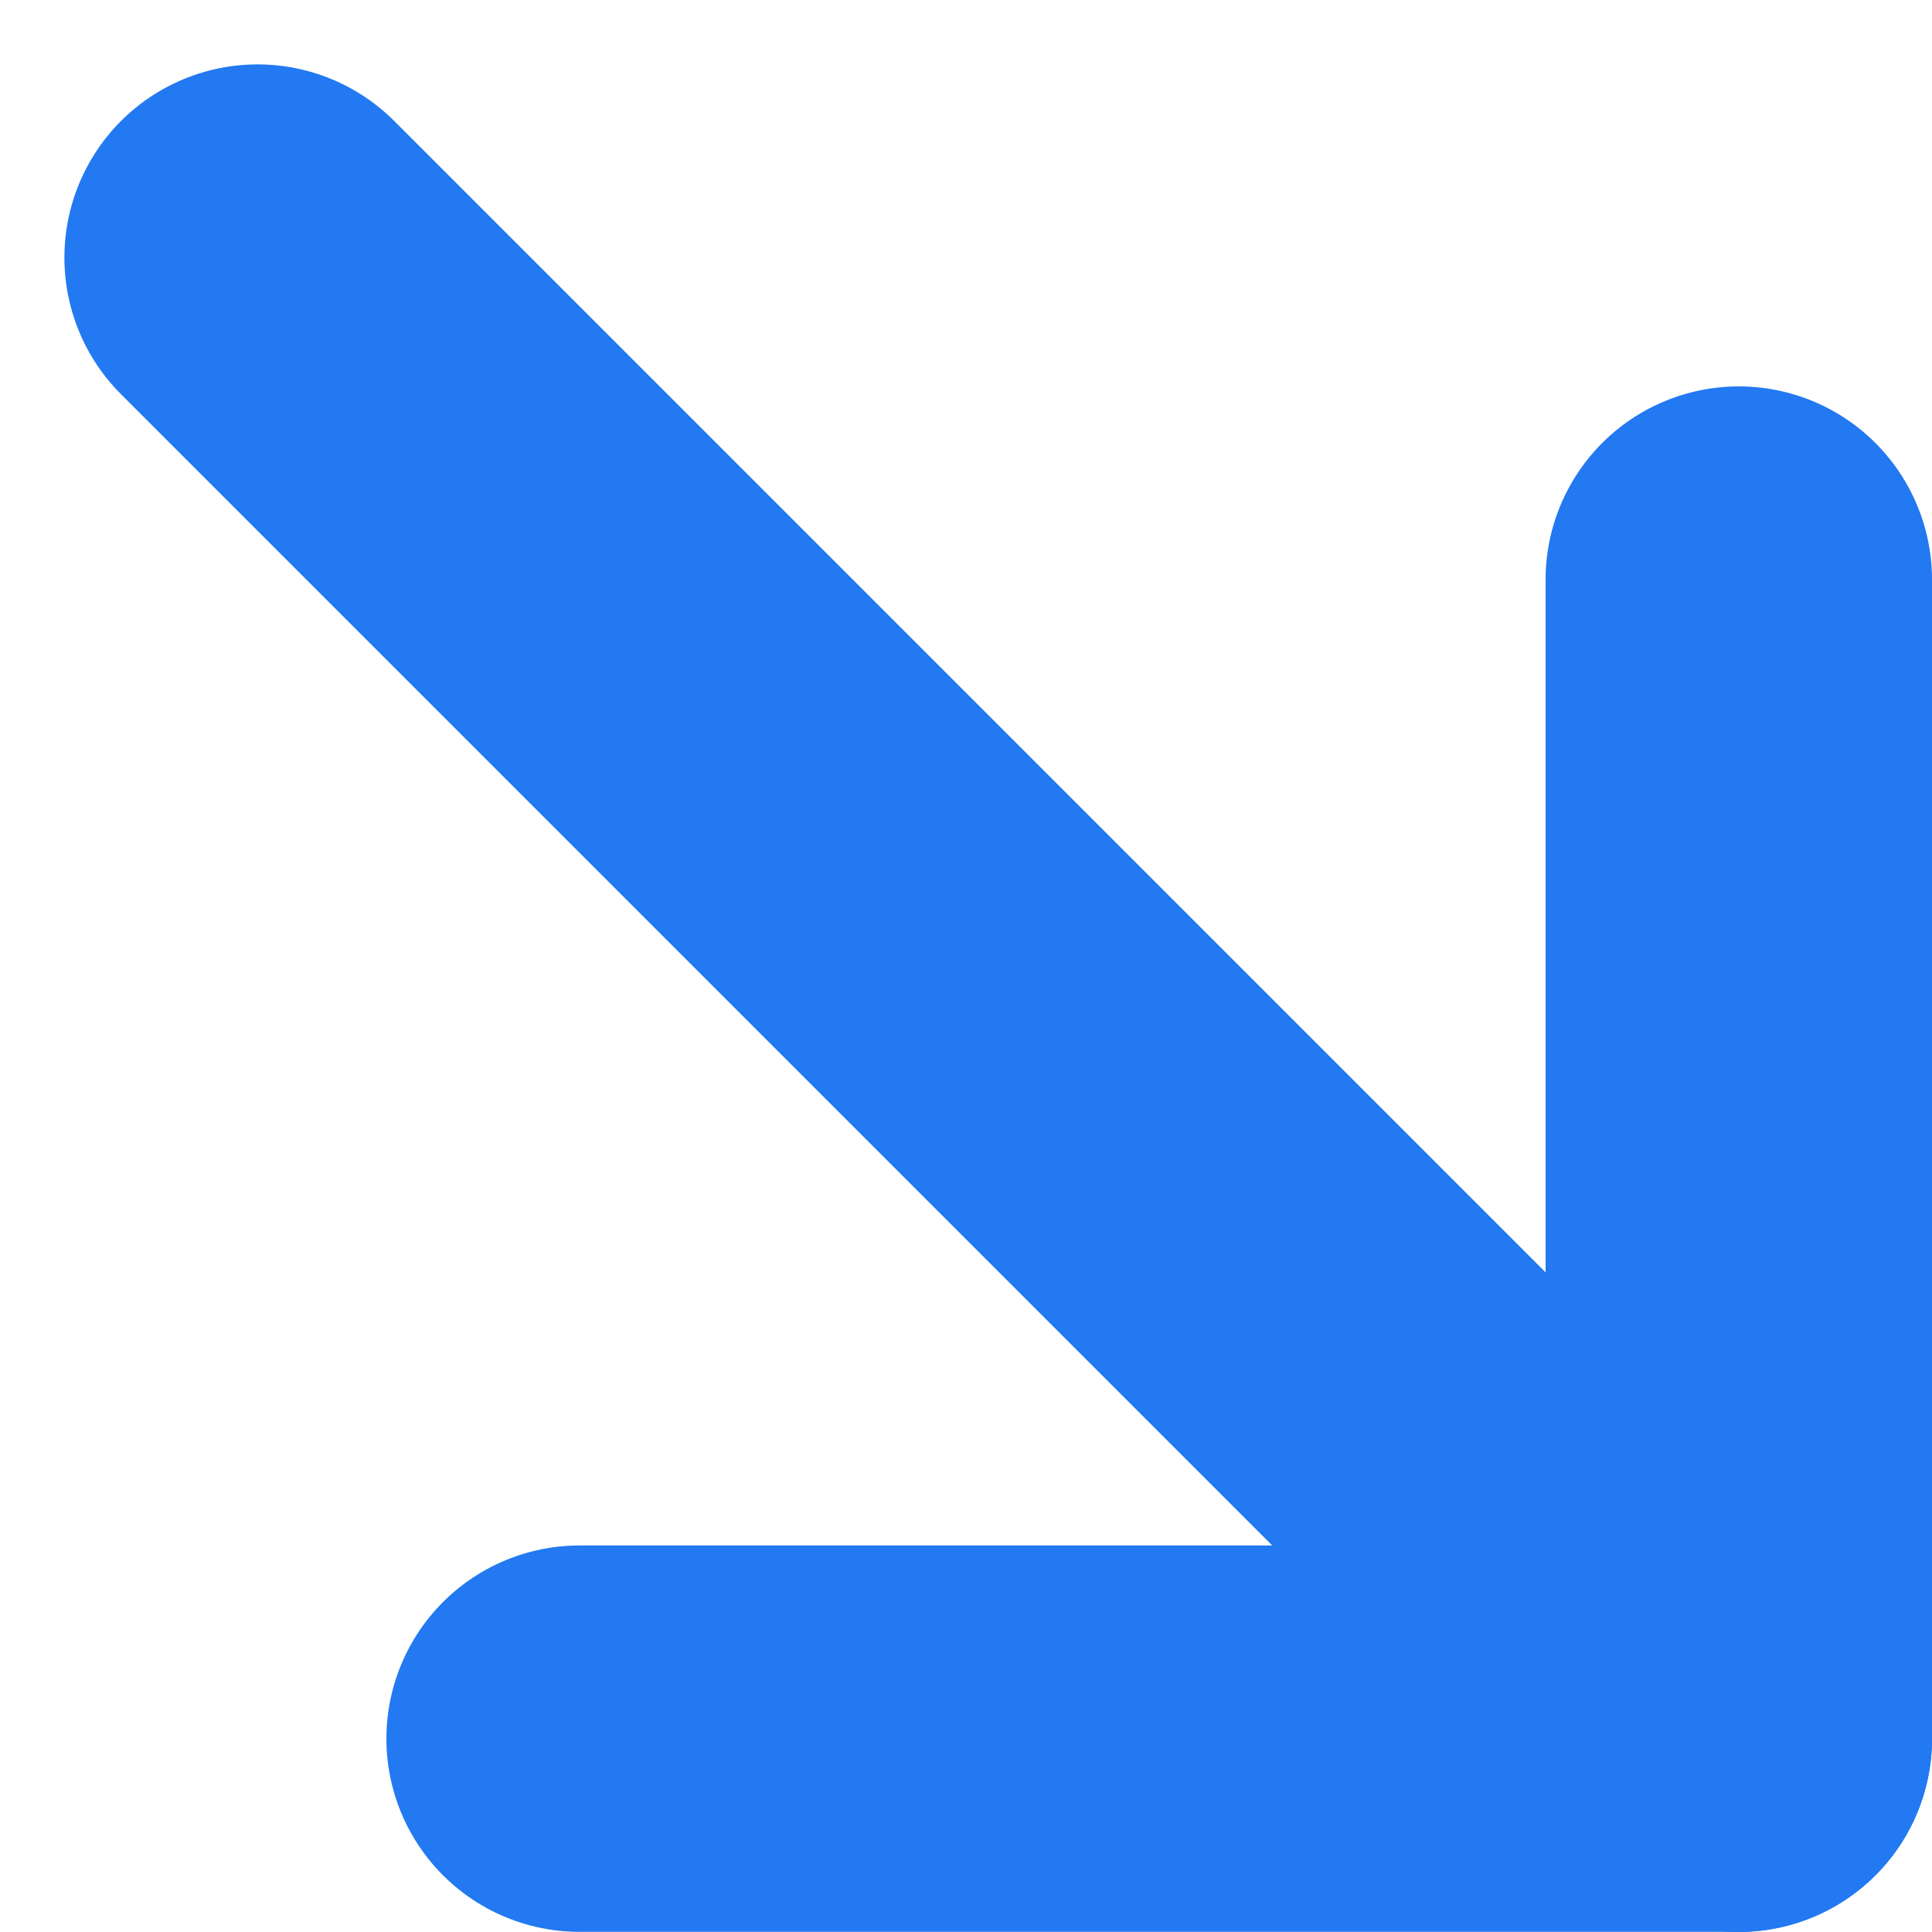
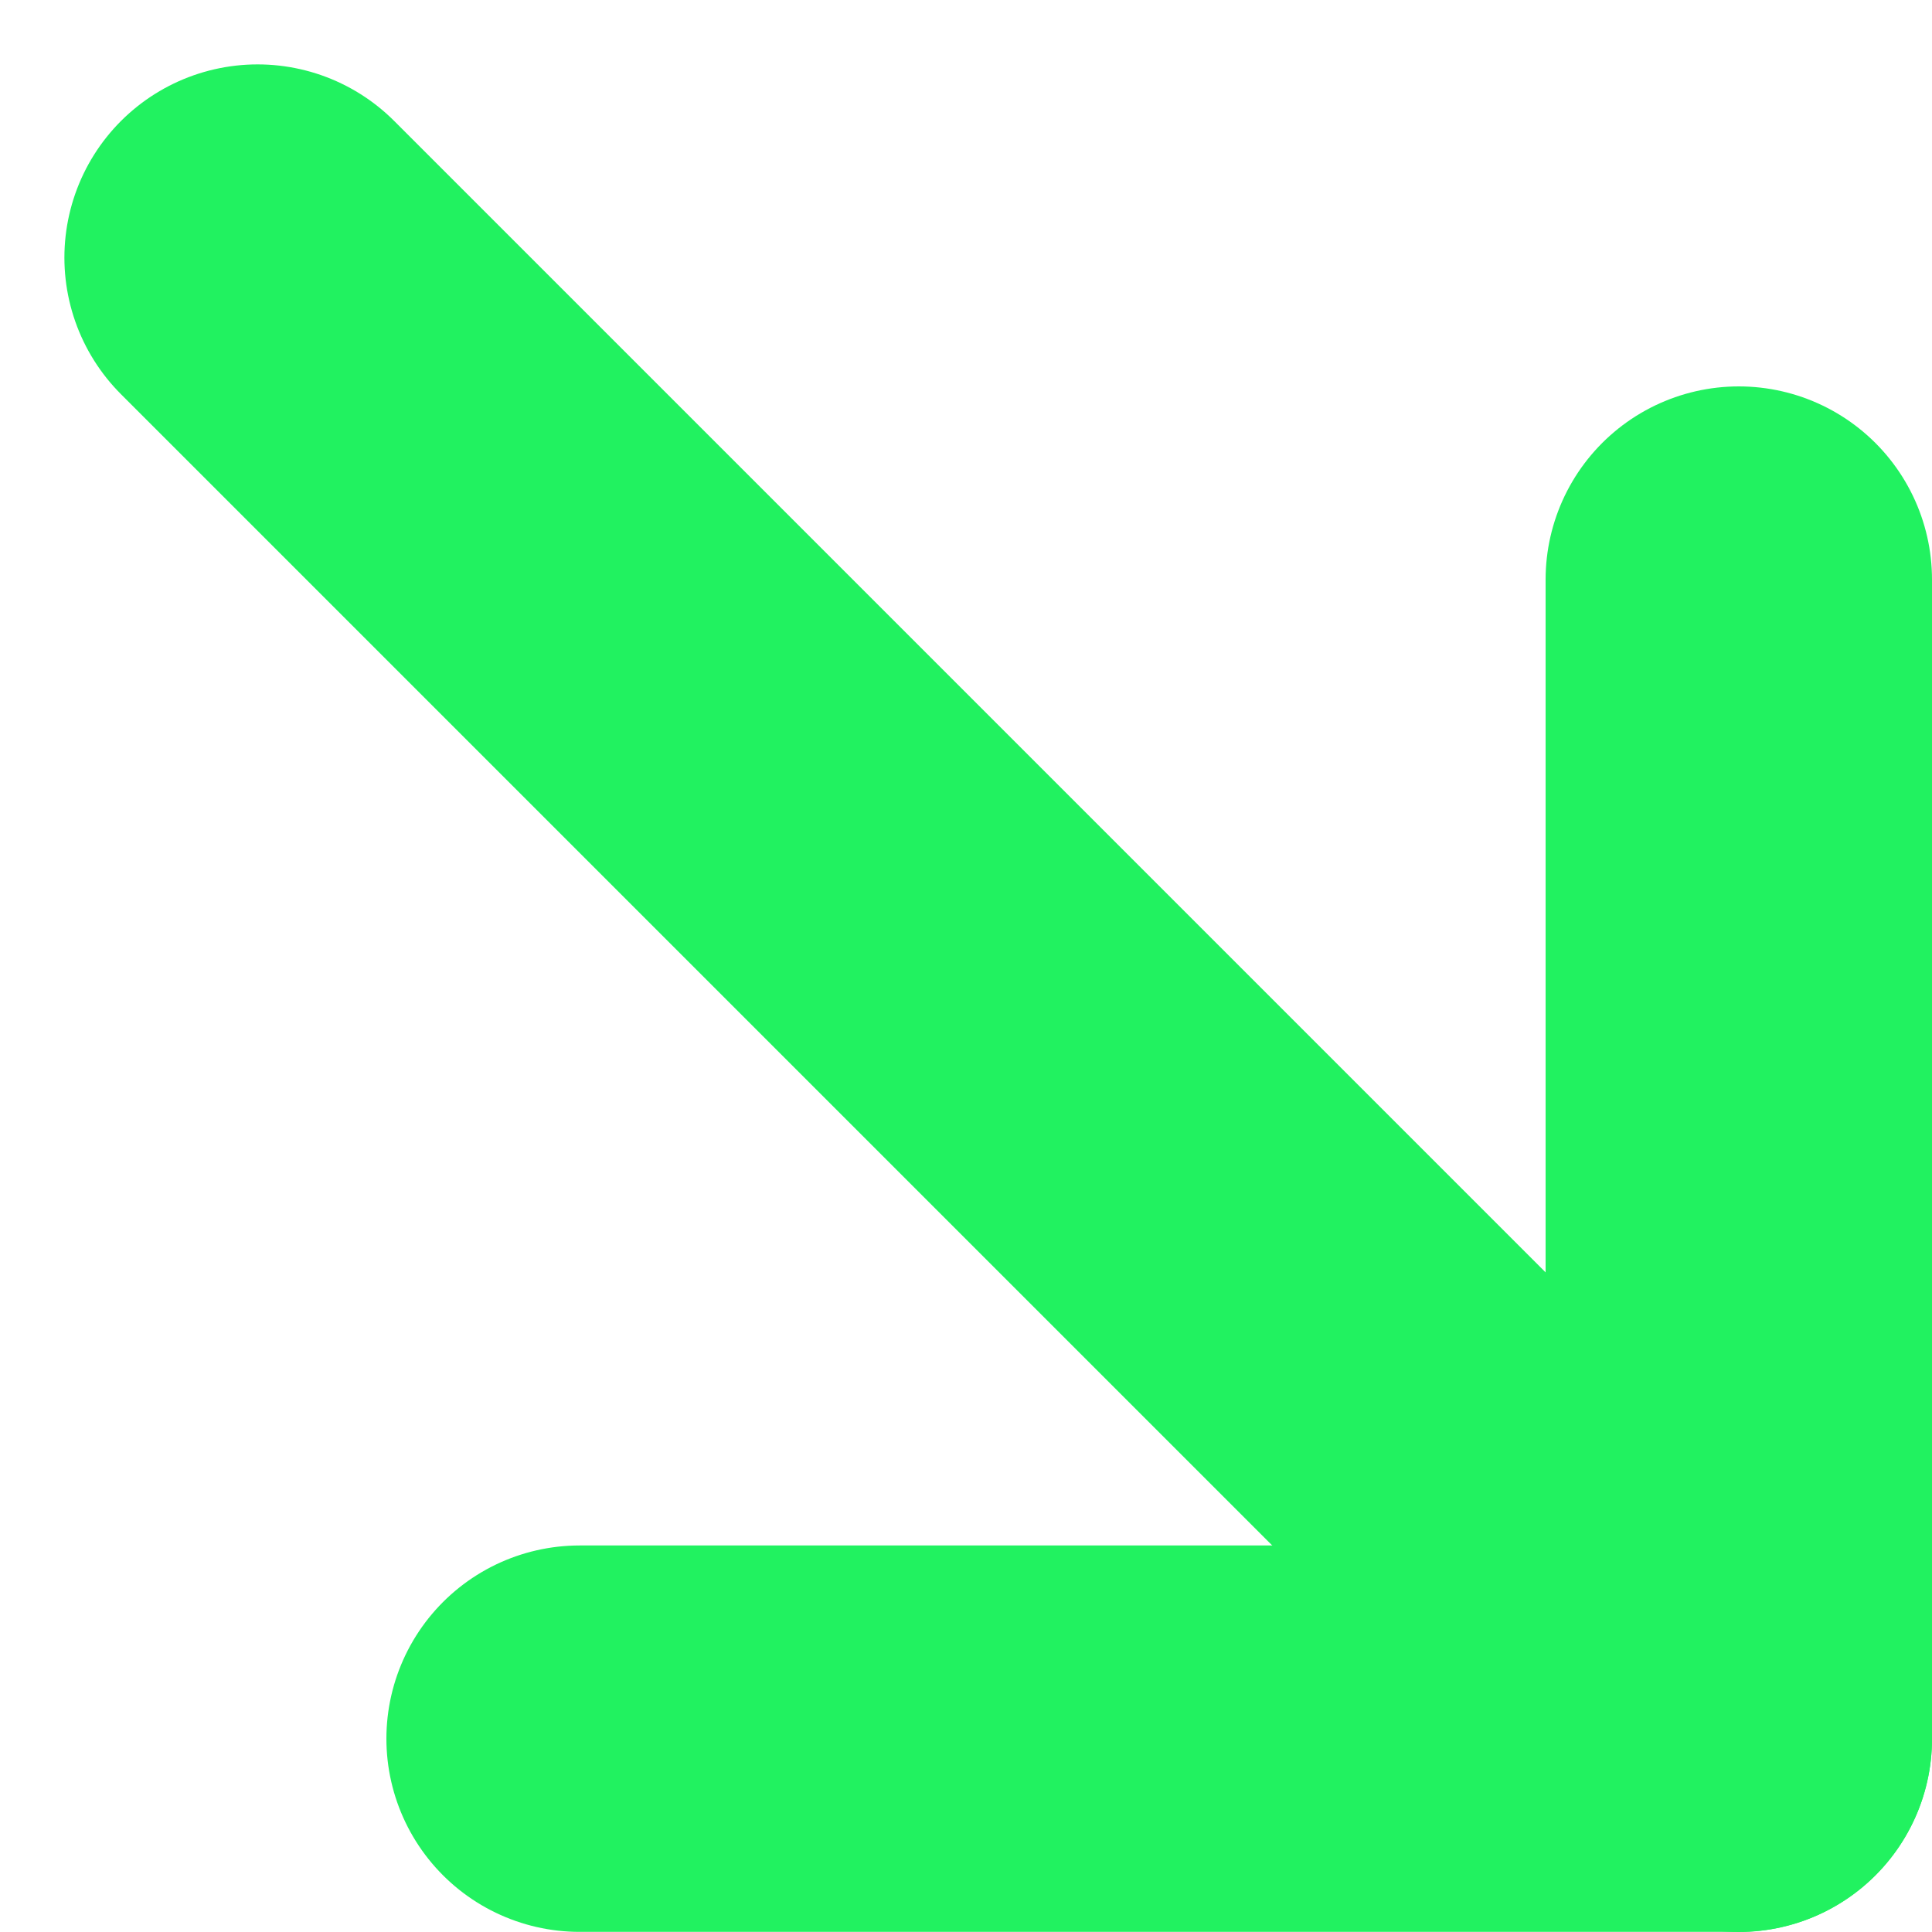
<svg xmlns="http://www.w3.org/2000/svg" width="15" height="15" viewBox="0 0 15 15" fill="none">
-   <path d="M2 2L13.5 13.5" stroke="#2279F1" stroke-width="3" stroke-linecap="round" />
-   <path d="M13.5 4.5L13.5 13.499L4.5 13.499" stroke="#2279F1" stroke-width="3" stroke-linecap="round" stroke-linejoin="round" />
+   <path d="M2 2L13.5 13.5" stroke="#21f260" stroke-width="3" stroke-linecap="round" />
+   <path d="M13.5 4.5L13.5 13.499L4.5 13.499" stroke="#21f260" stroke-width="3" stroke-linecap="round" stroke-linejoin="round" />
</svg>
